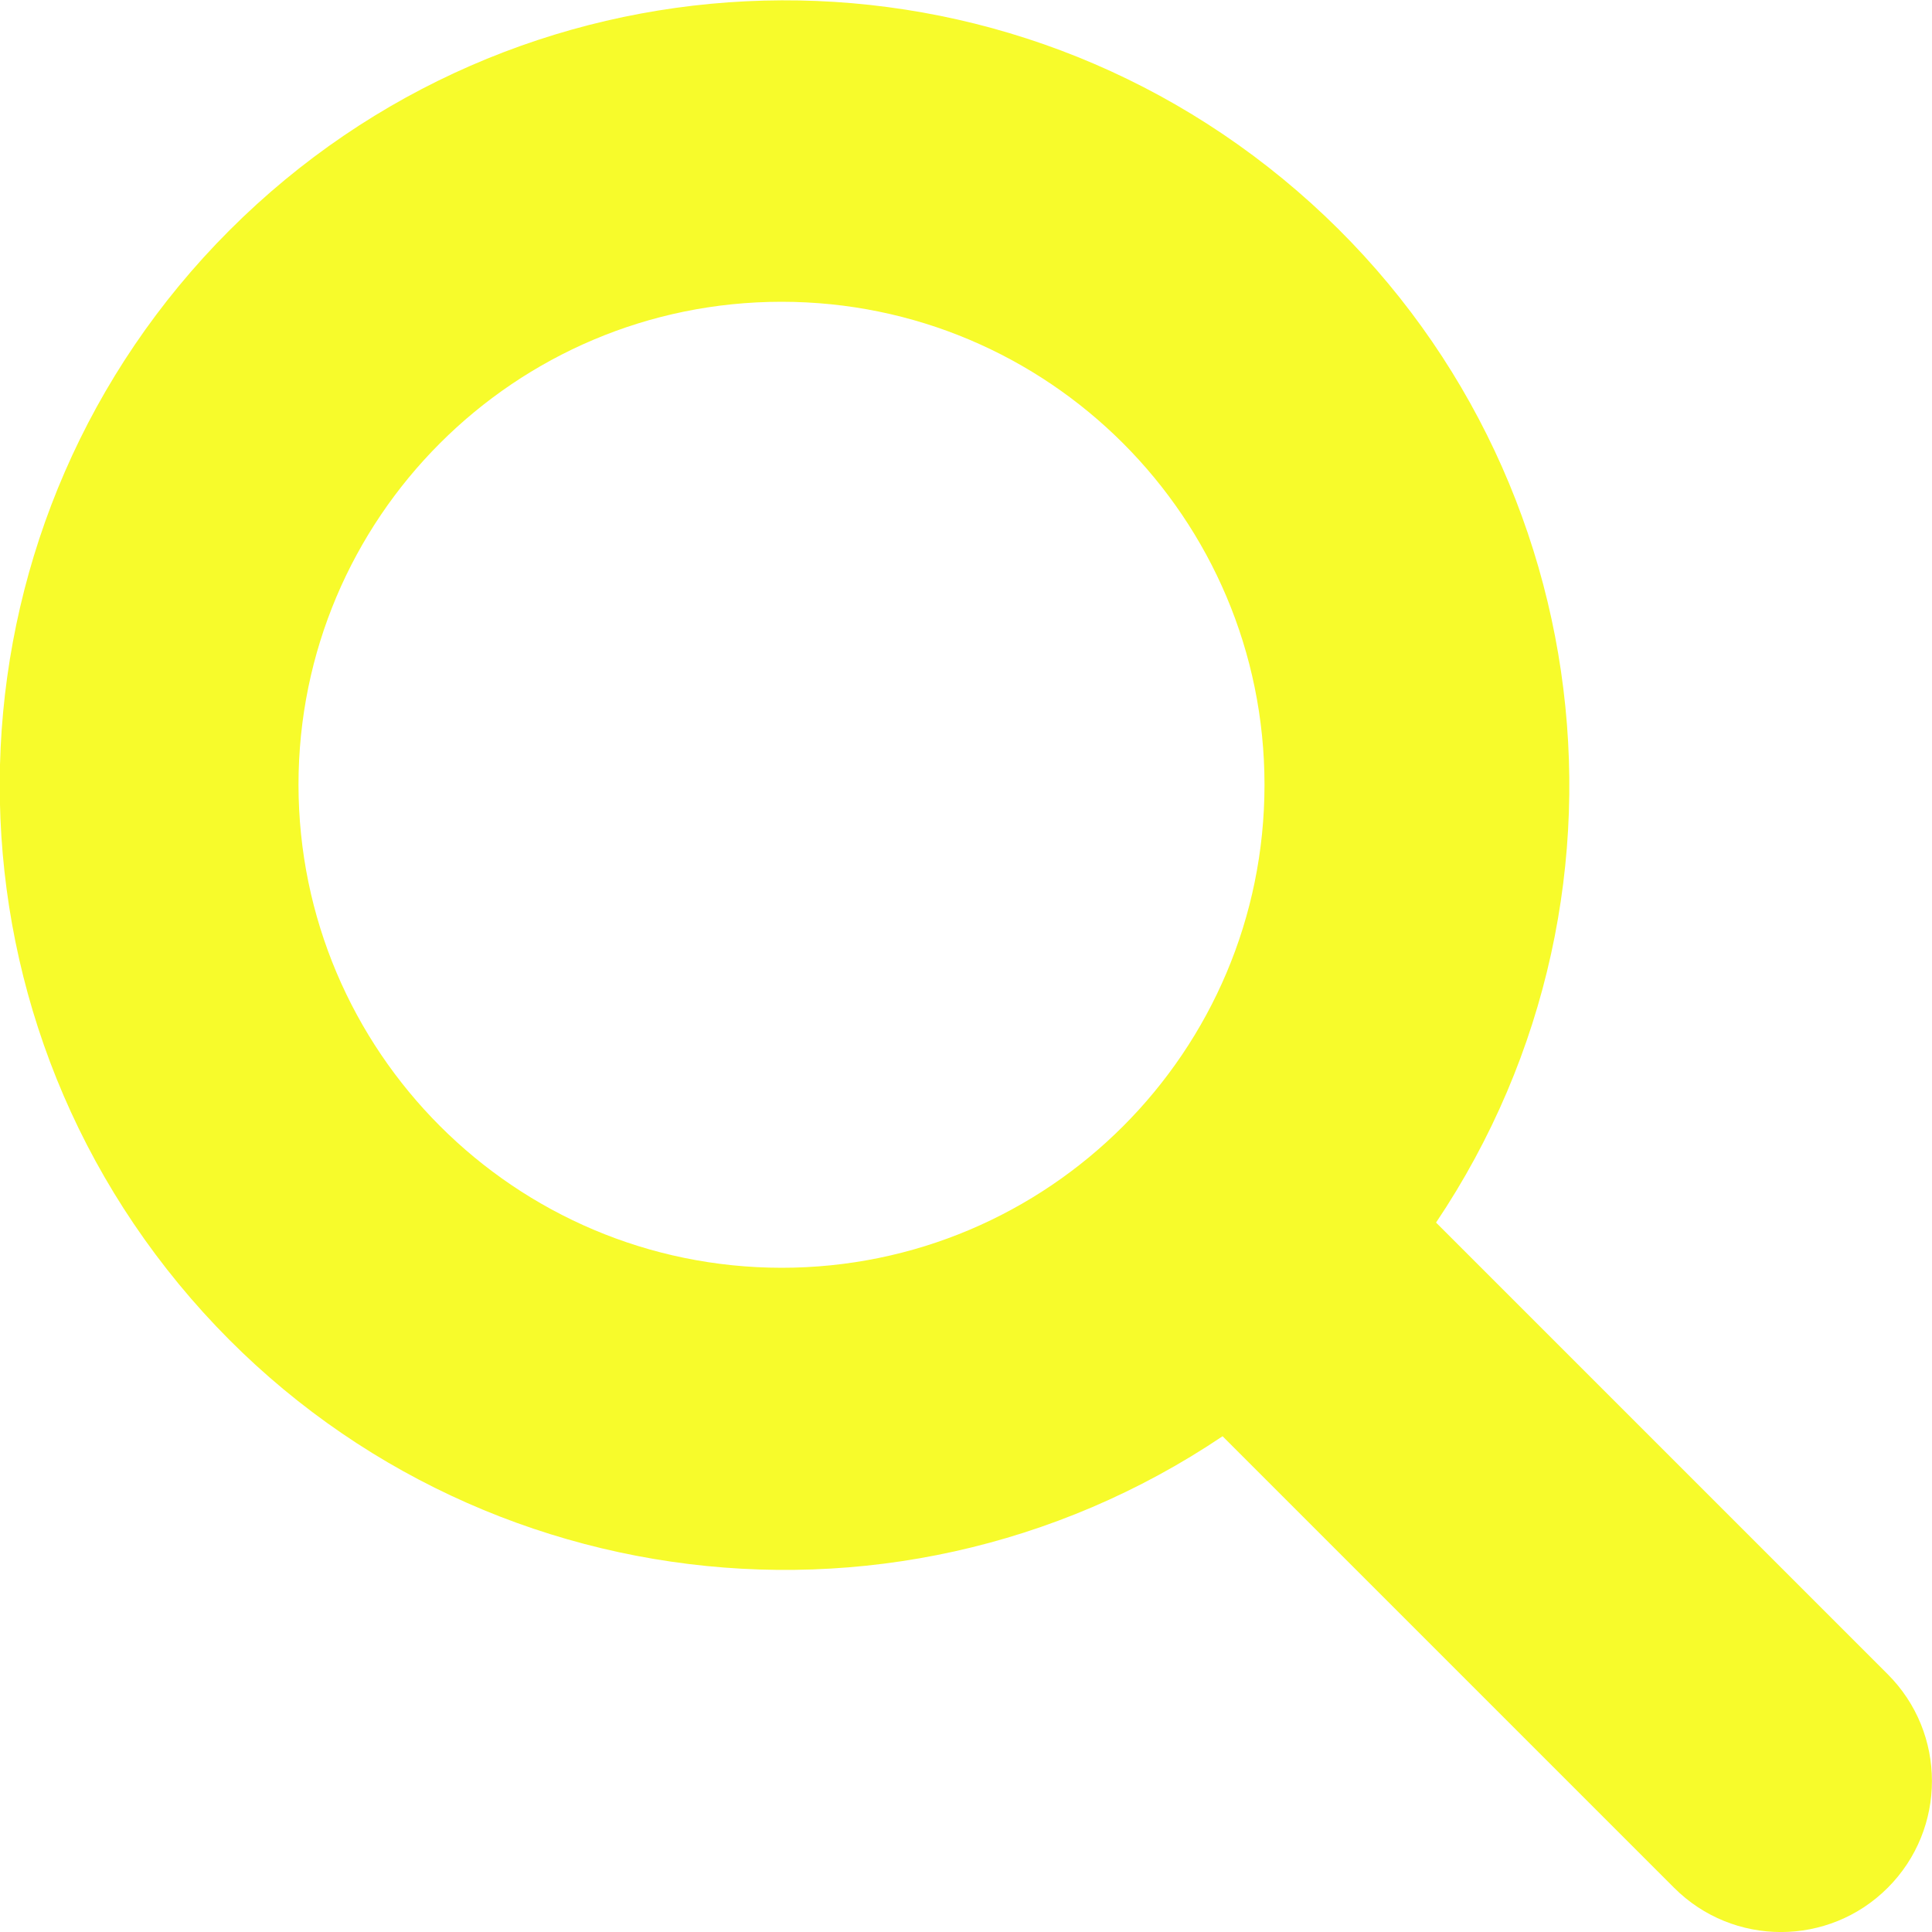
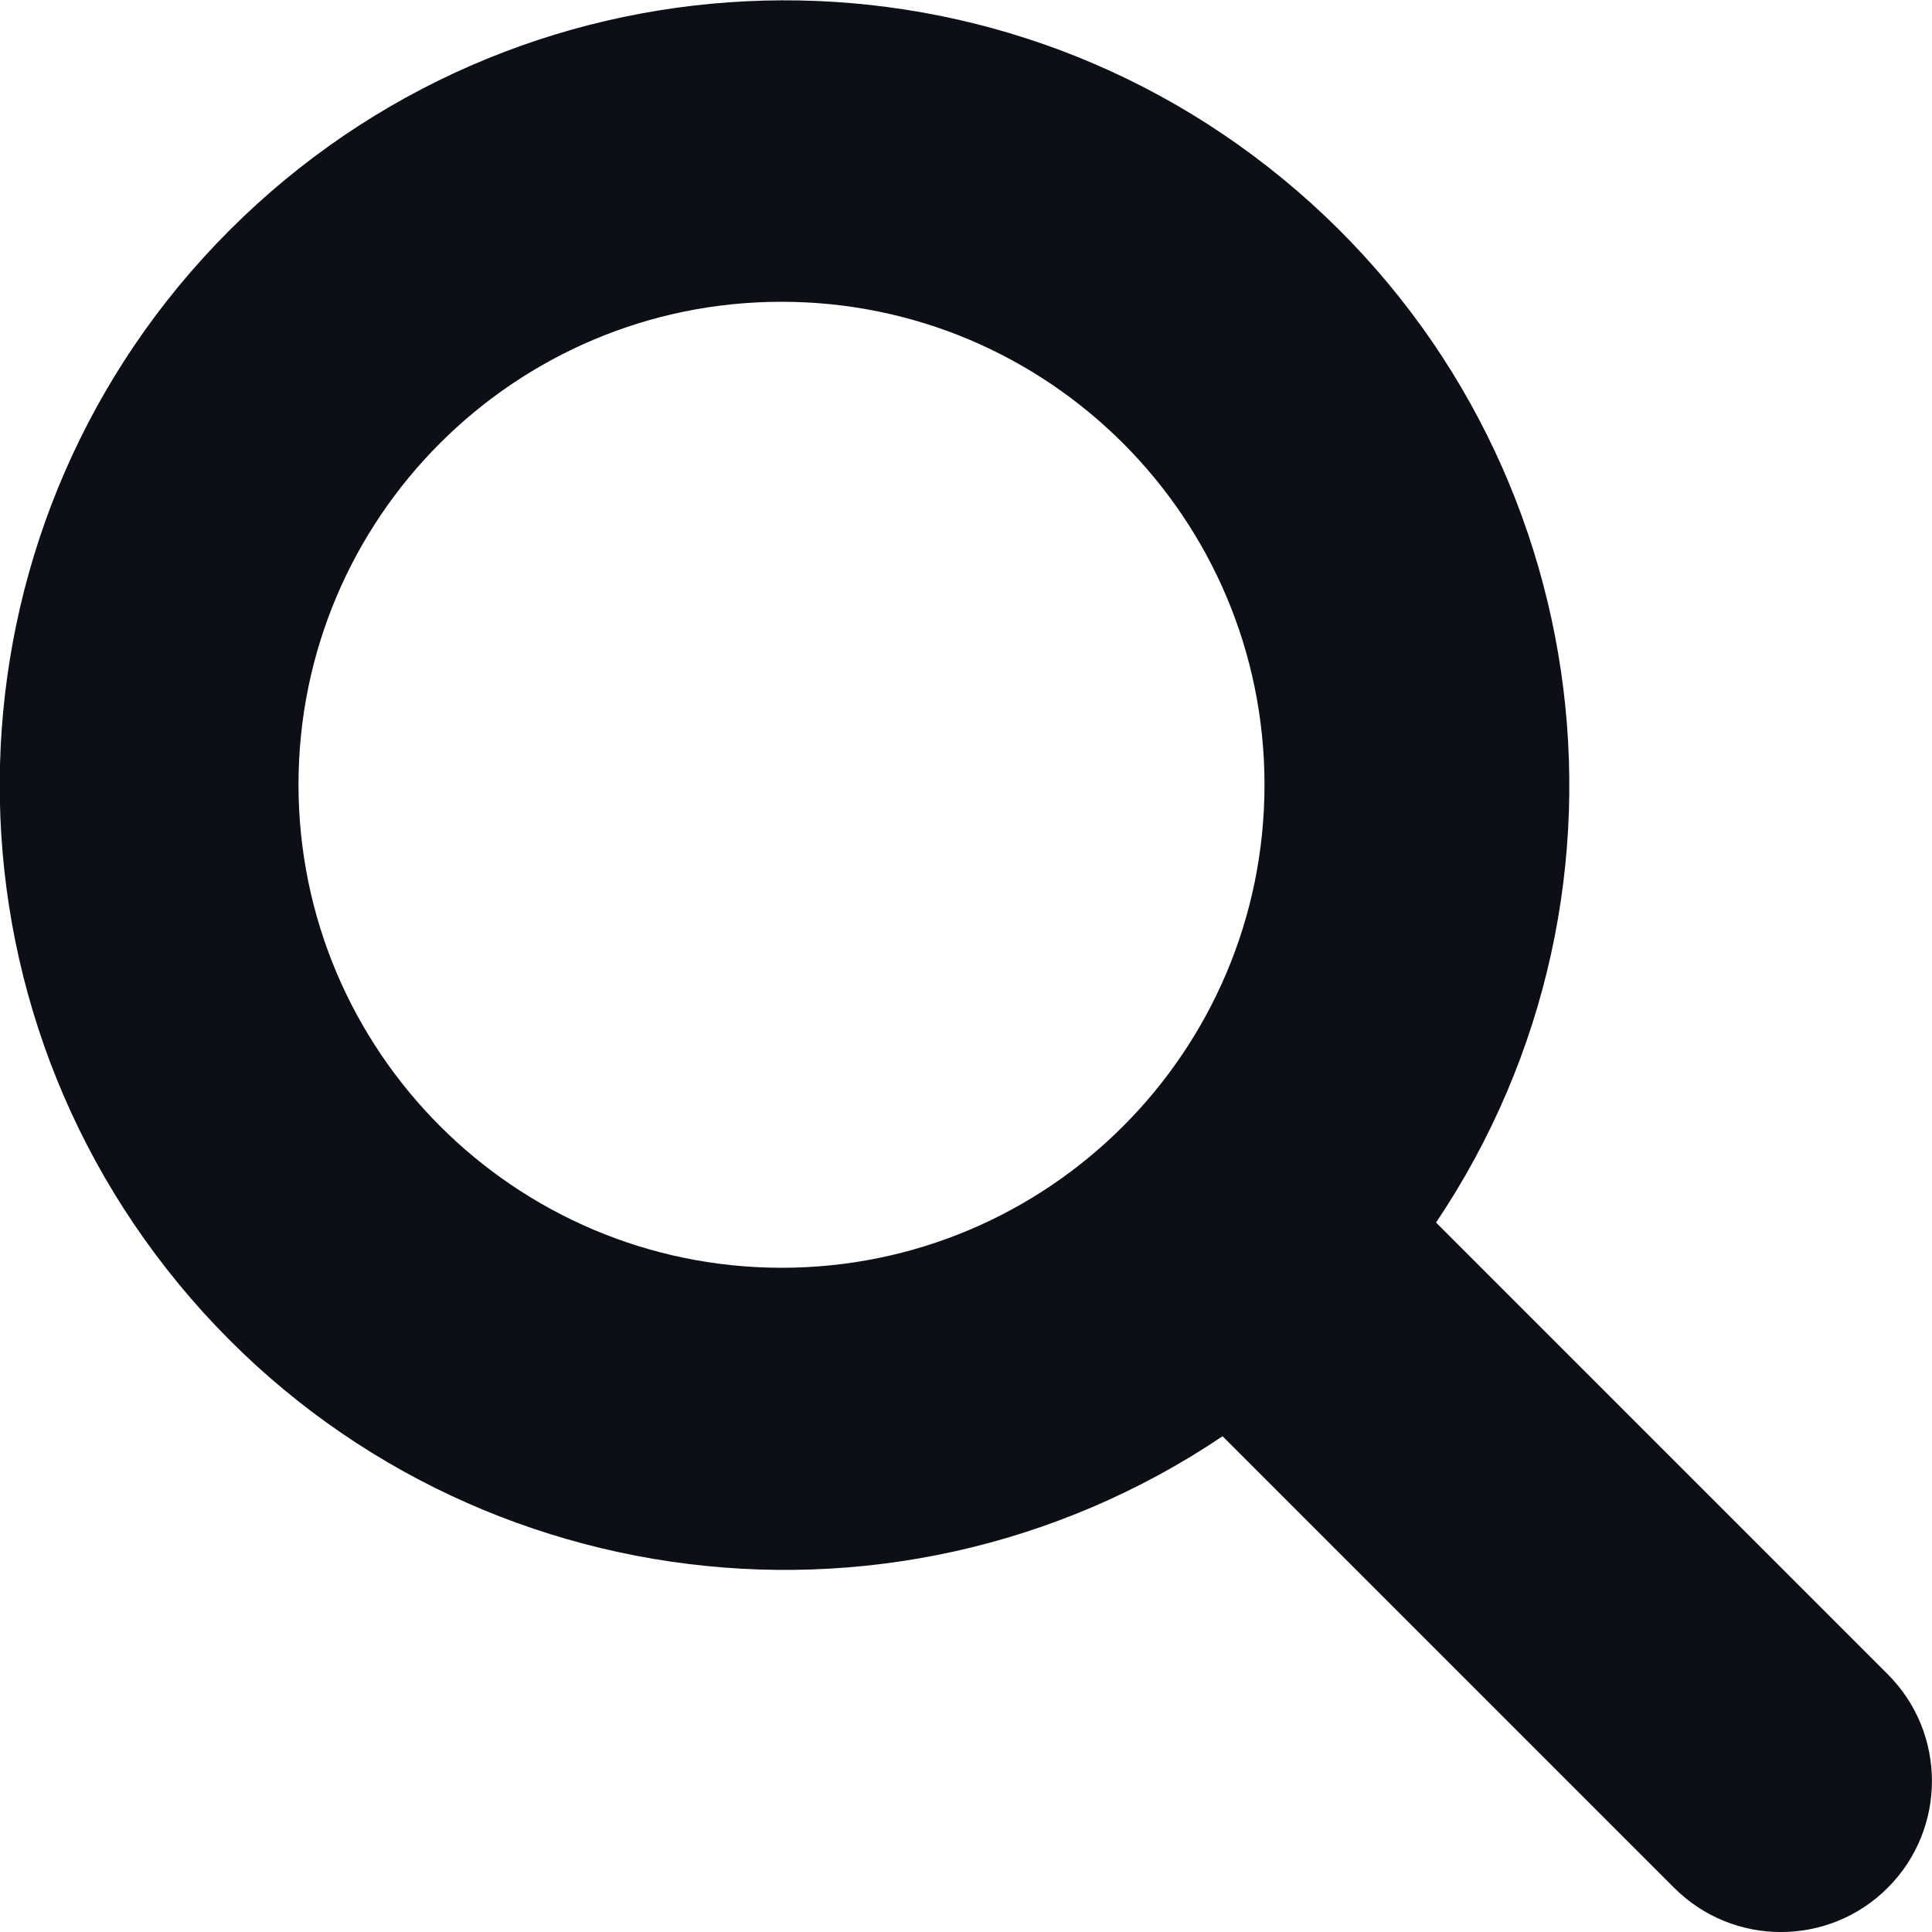
<svg xmlns="http://www.w3.org/2000/svg" width="19.998" height="20" viewBox="0 0 19.998 20">
-   <path id="magnifying-glass-solid" d="M19.542,17.331l-4.675-4.675a8.124,8.124,0,1,0-2.21,2.212l4.675,4.675a1.563,1.563,0,0,0,2.21-2.212ZM3.091,8.124a5,5,0,1,1,5,5A5.005,5.005,0,0,1,3.091,8.124Z" transform="translate(-0.001 0)" fill="#f7fb2b" />
+   <path id="magnifying-glass-solid" d="M19.542,17.331l-4.675-4.675a8.124,8.124,0,1,0-2.21,2.212l4.675,4.675a1.563,1.563,0,0,0,2.21-2.212ZM3.091,8.124a5,5,0,1,1,5,5A5.005,5.005,0,0,1,3.091,8.124Z" transform="translate(-0.001 0)" fill="#0c1016" />
</svg>
